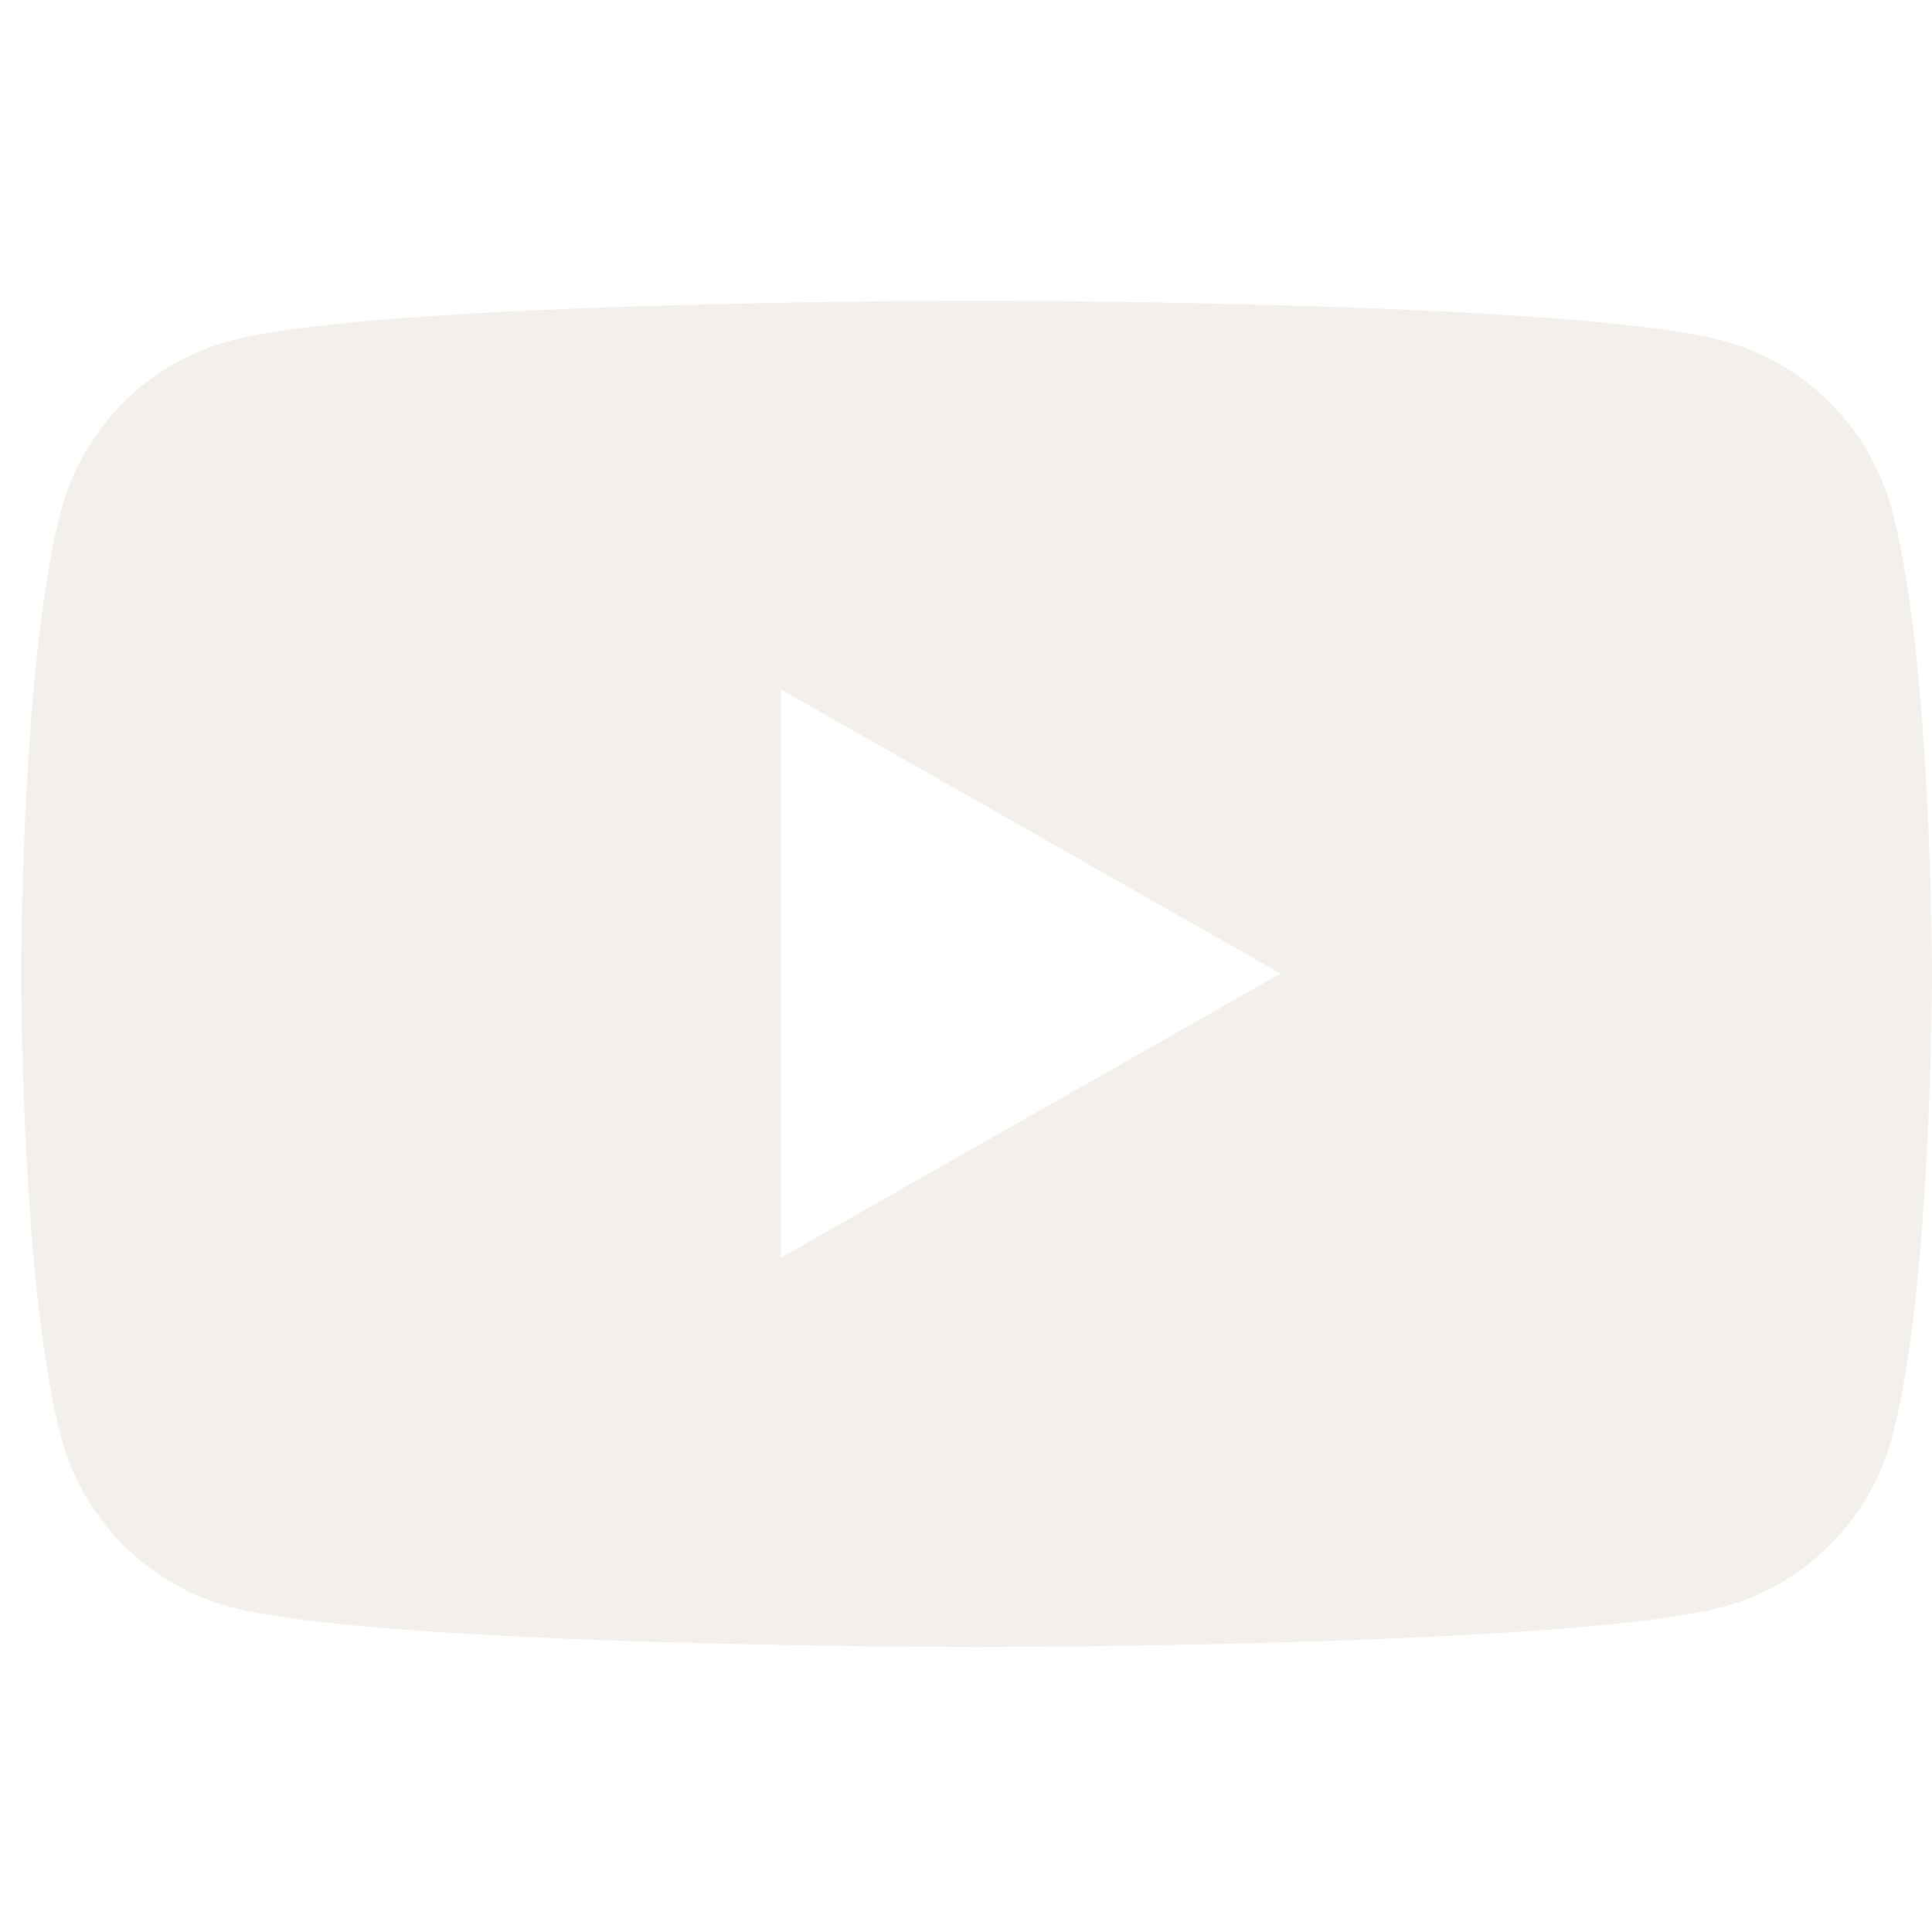
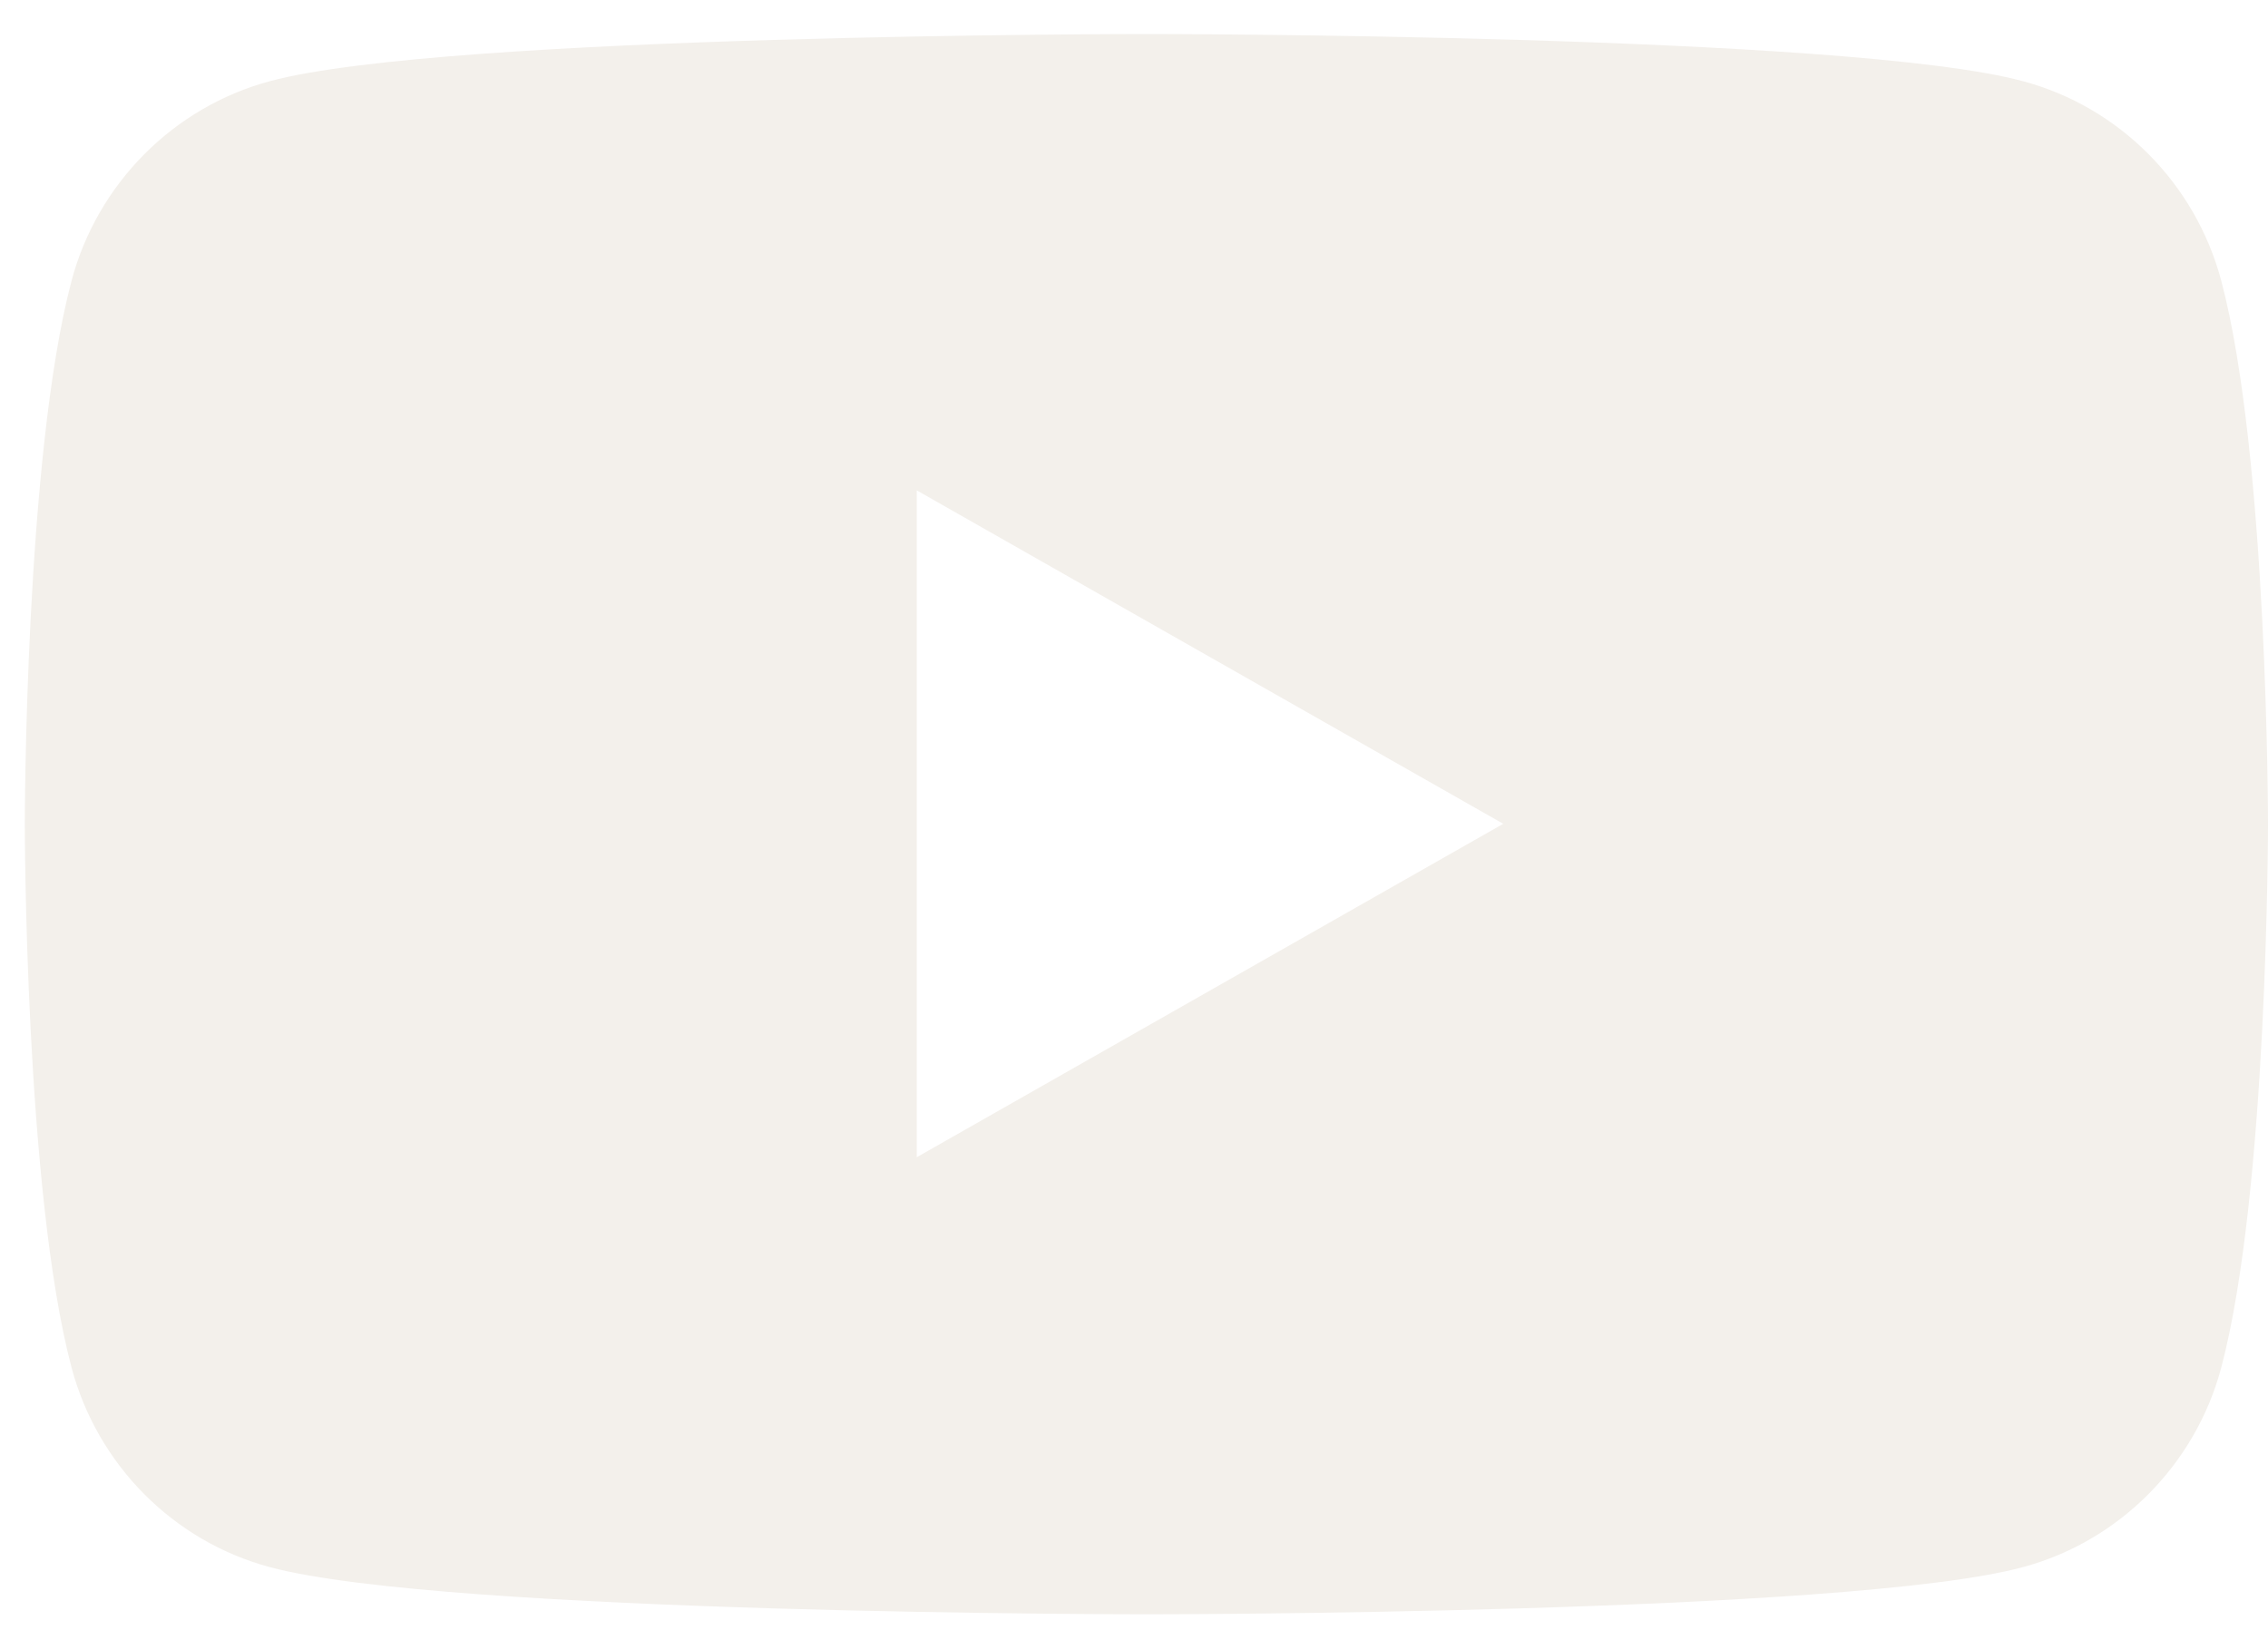
- <svg xmlns="http://www.w3.org/2000/svg" id="Layer_9" width="64" height="64" viewBox="0 0 64 64">
-   <path d="m62.68,16.92h0c-.73-2.74-2.87-4.9-5.6-5.63-4.94-1.33-24.73-1.33-24.73-1.33,0,0-19.8,0-24.73,1.33-2.72.73-4.87,2.89-5.6,5.63-1.32,4.97-1.32,15.34-1.32,15.34,0,0,0,10.37,1.32,15.34.73,2.74,2.87,4.9,5.6,5.63,4.94,1.33,24.73,1.33,24.73,1.33,0,0,19.8,0,24.73-1.33,2.72-.73,4.87-2.89,5.6-5.63,1.32-4.97,1.32-15.34,1.32-15.34,0,0,0-10.37-1.32-15.34Zm-36.81,24.75v-18.83l16.55,9.41-16.55,9.41Z" style="fill:#f3f0eb;" />
+ <svg xmlns="http://www.w3.org/2000/svg" id="Layer_9" width="64" height="46" viewBox="0 0 64 46">
+   <path d="m62.68,7.92h0c-.73-2.74-2.87-4.9-5.6-5.63-4.94-1.33-24.73-1.33-24.73-1.33,0,0-19.8,0-24.73,1.33-2.72.73-4.87,2.89-5.6,5.63-1.32,4.97-1.32,15.34-1.32,15.34,0,0,0,10.37,1.32,15.34.73,2.74,2.87,4.9,5.6,5.63,4.94,1.33,24.73,1.33,24.73,1.33,0,0,19.8,0,24.73-1.33,2.72-.73,4.87-2.89,5.6-5.63,1.32-4.97,1.32-15.34,1.32-15.34,0,0,0-10.37-1.32-15.34Zm-36.81,24.75V13.84l16.55,9.41-16.55,9.41Z" style="fill:#f3f0eb;" />
</svg>
